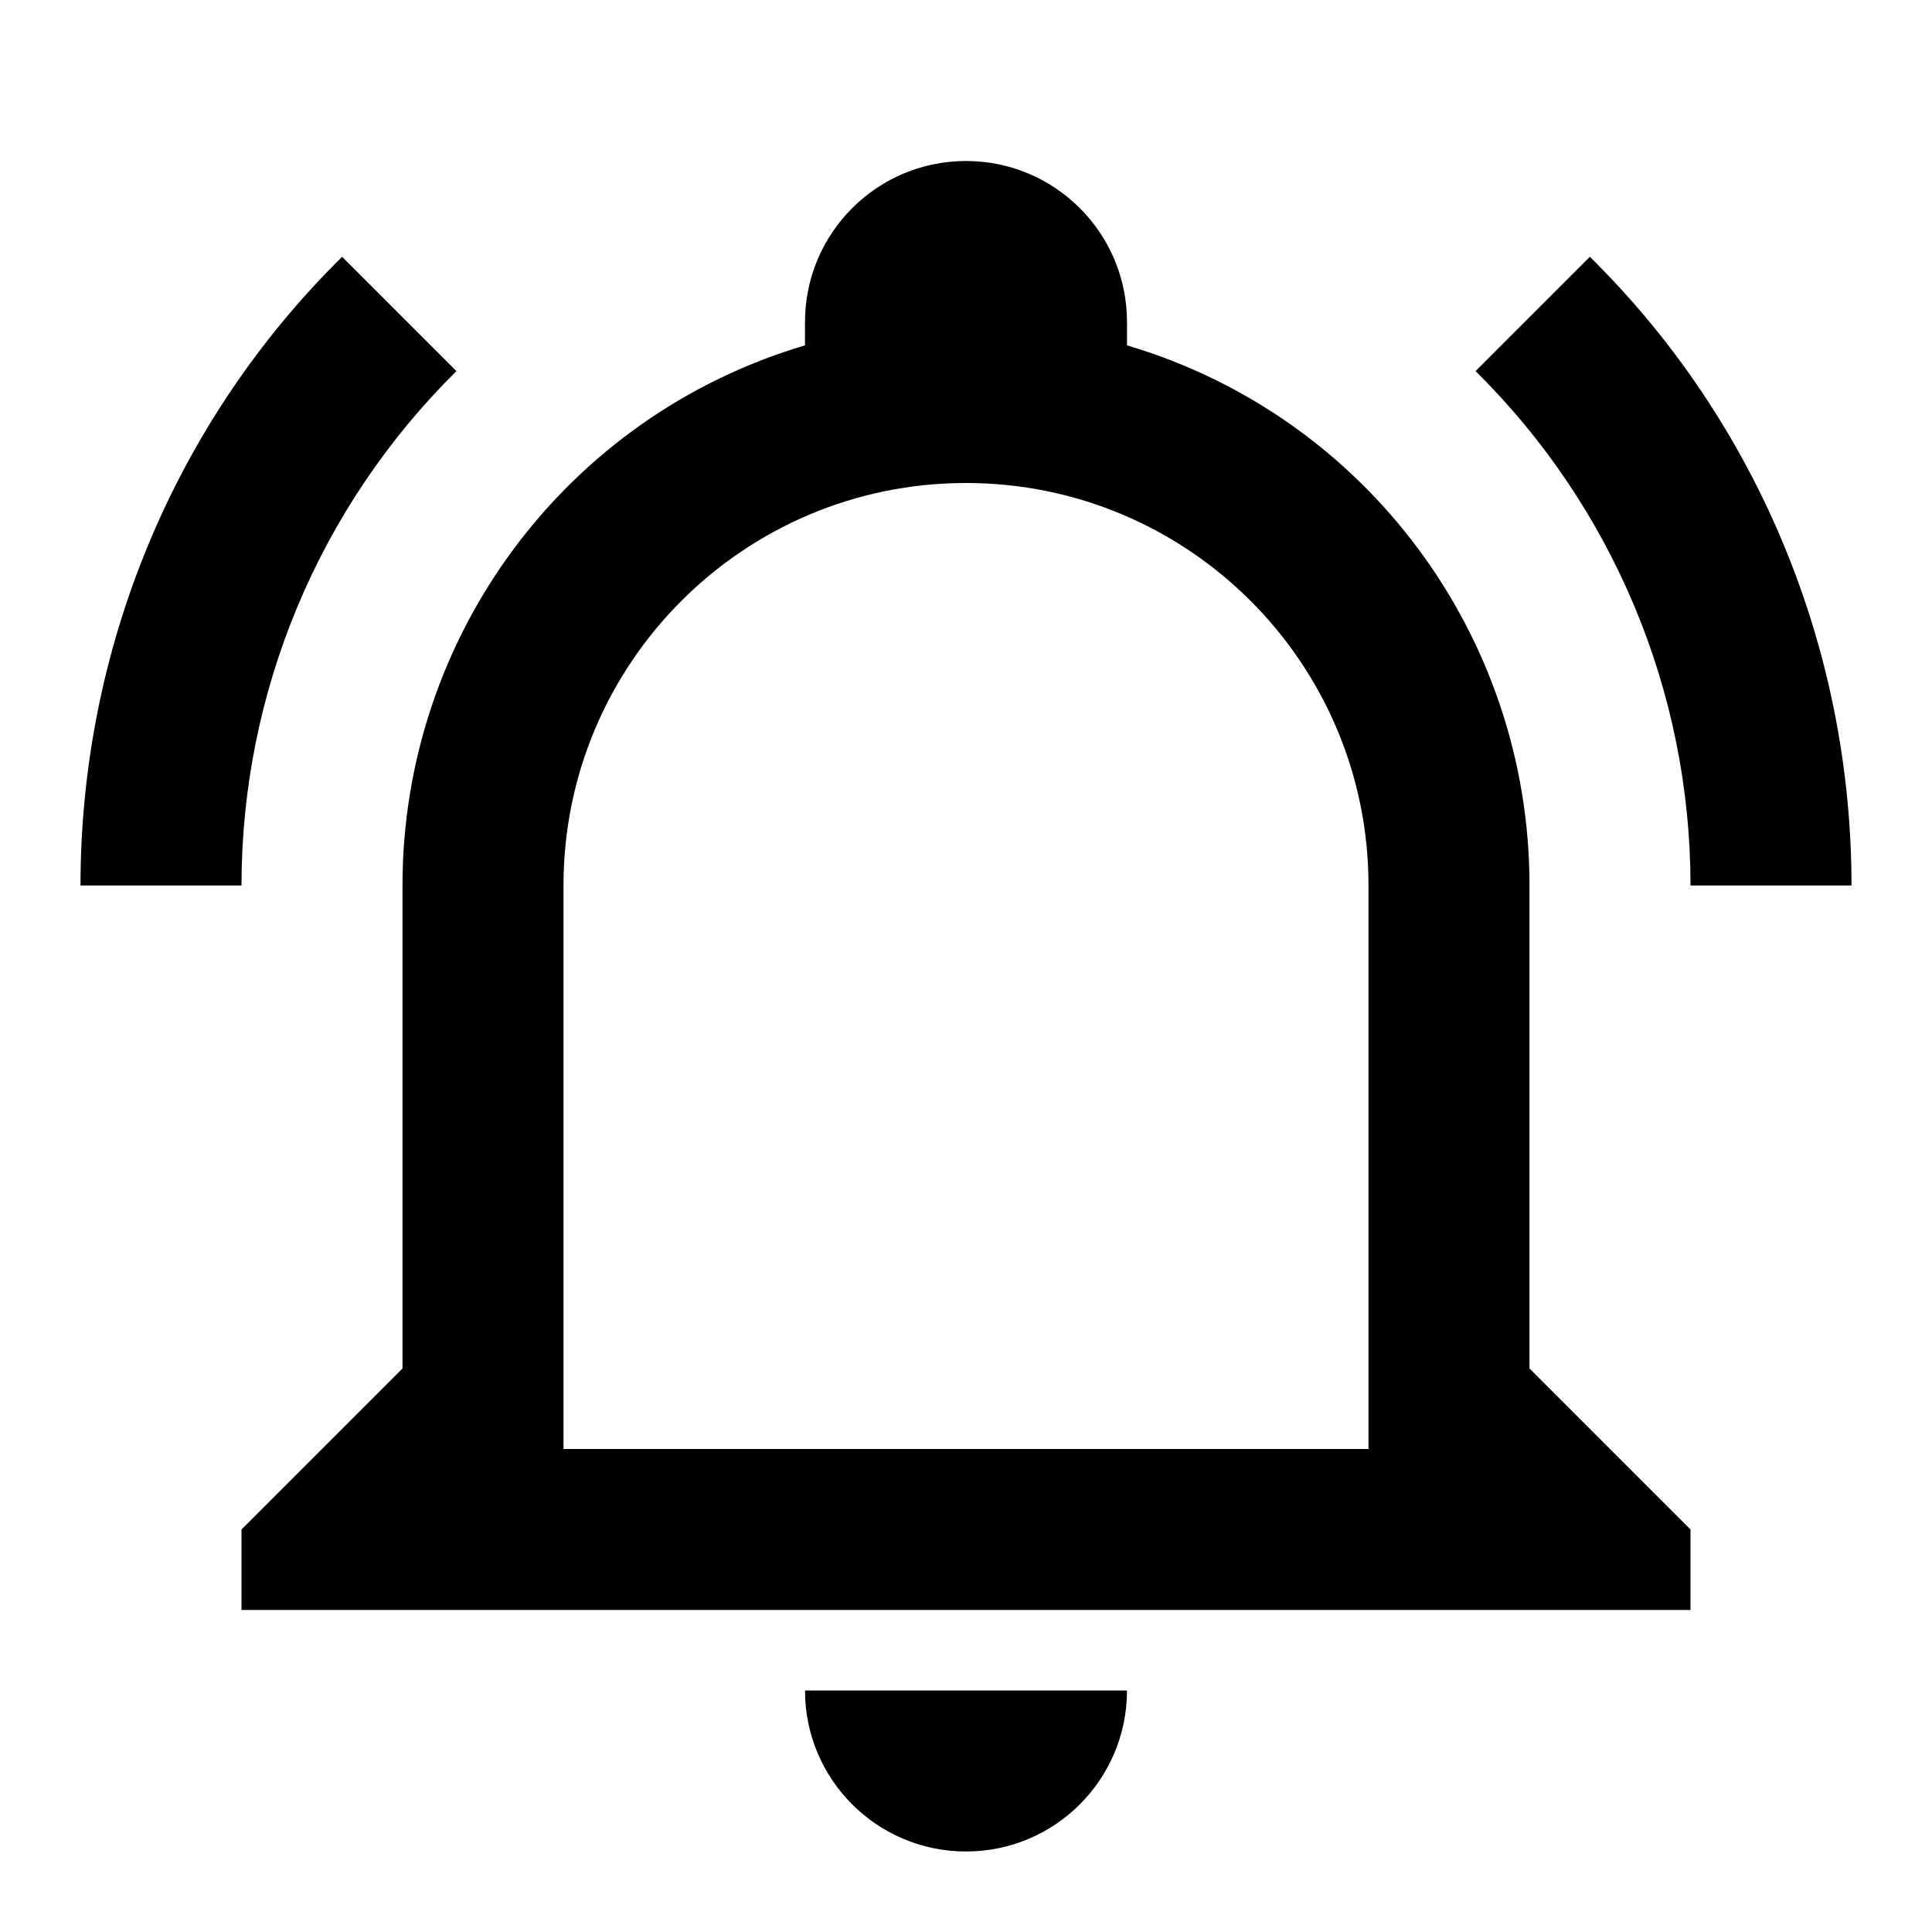
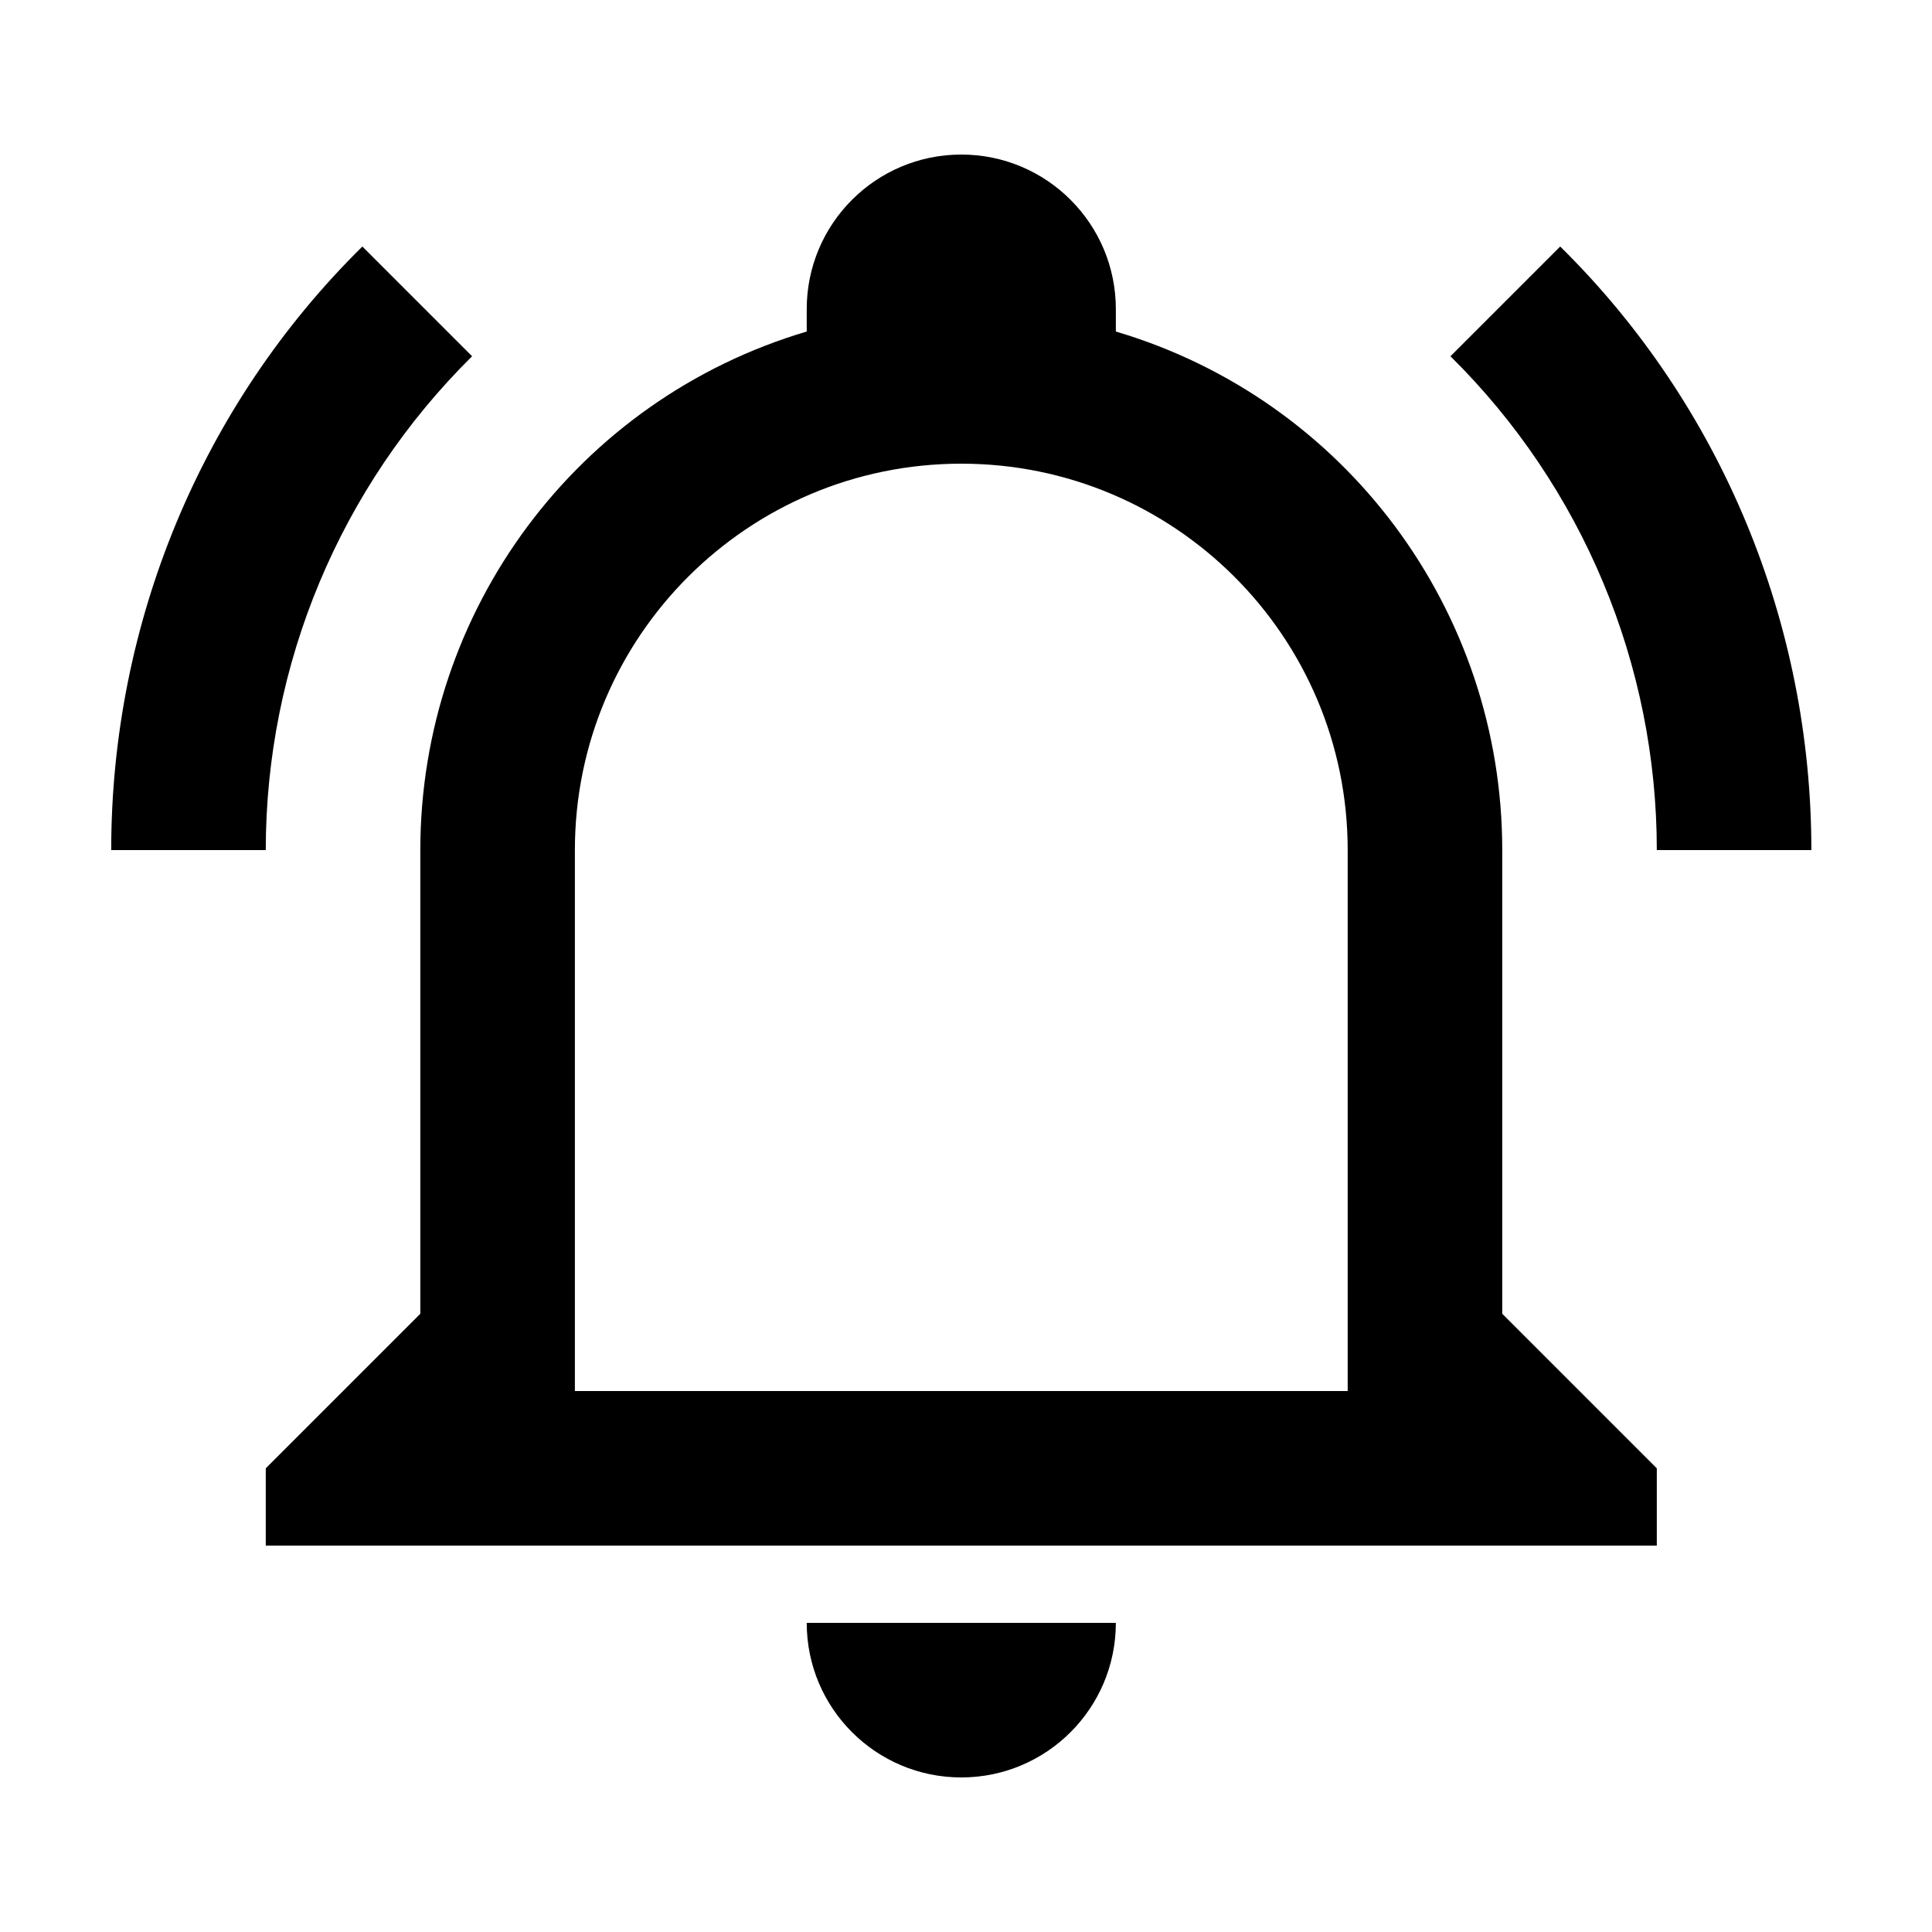
- <svg xmlns="http://www.w3.org/2000/svg" viewBox="0 0 24 24">
-   <path d="M10,21H14A2,2 0 0,1 12,23A2,2 0 0,1 10,21M21,19V20H3V19L5,17V11C5,7.9 7.03,5.17 10,4.29C10,4.19 10,4.1 10,4A2,2 0 0,1 12,2A2,2 0 0,1 14,4C14,4.1 14,4.19 14,4.29C16.97,5.17 19,7.9 19,11V17L21,19M17,11A5,5 0 0,0 12,6A5,5 0 0,0 7,11V18H17V11M19.75,3.19L18.33,4.61C20.04,6.3 21,8.6 21,11H23C23,8.07 21.84,5.25 19.75,3.19M1,11H3C3,8.6 3.96,6.3 5.67,4.61L4.25,3.19C2.16,5.25 1,8.07 1,11Z" />
+ <svg xmlns="http://www.w3.org/2000/svg" viewBox="0 0 25 25" version="1.1" id="svg20" width="25" height="25">
+   <defs id="defs24" />
+   <path d="m 10.439,21 h 4 a 2,2 0 0 1 -2,2 2,2 0 0 1 -2,-2 m 11,-2 v 1 H 3.439 v -1 l 2,-2 v -6 c 0,-3.1 2.03,-5.83 5,-6.71 0,-0.1 0,-0.19 0,-0.29 a 2,2 0 0 1 2,-2 2,2 0 0 1 2,2 c 0,0.1 0,0.19 0,0.29 2.97,0.88 5,3.61 5,6.71 v 6 l 2,2 m -4,-8 a 5,5 0 0 0 -5,-5 5,5 0 0 0 -5,5 v 7 h 10 v -7 m 2.75,-7.81 -1.42,1.42 c 1.71,1.69 2.67,3.99 2.67,6.39 h 2 c 0,-2.93 -1.16,-5.75 -3.25,-7.81 M 1.439,11 h 2 c 0,-2.4 0.96,-4.7 2.67,-6.39 l -1.42,-1.42 c -2.09,2.06 -3.25,4.88 -3.25,7.81 z" id="path18" />
</svg>
